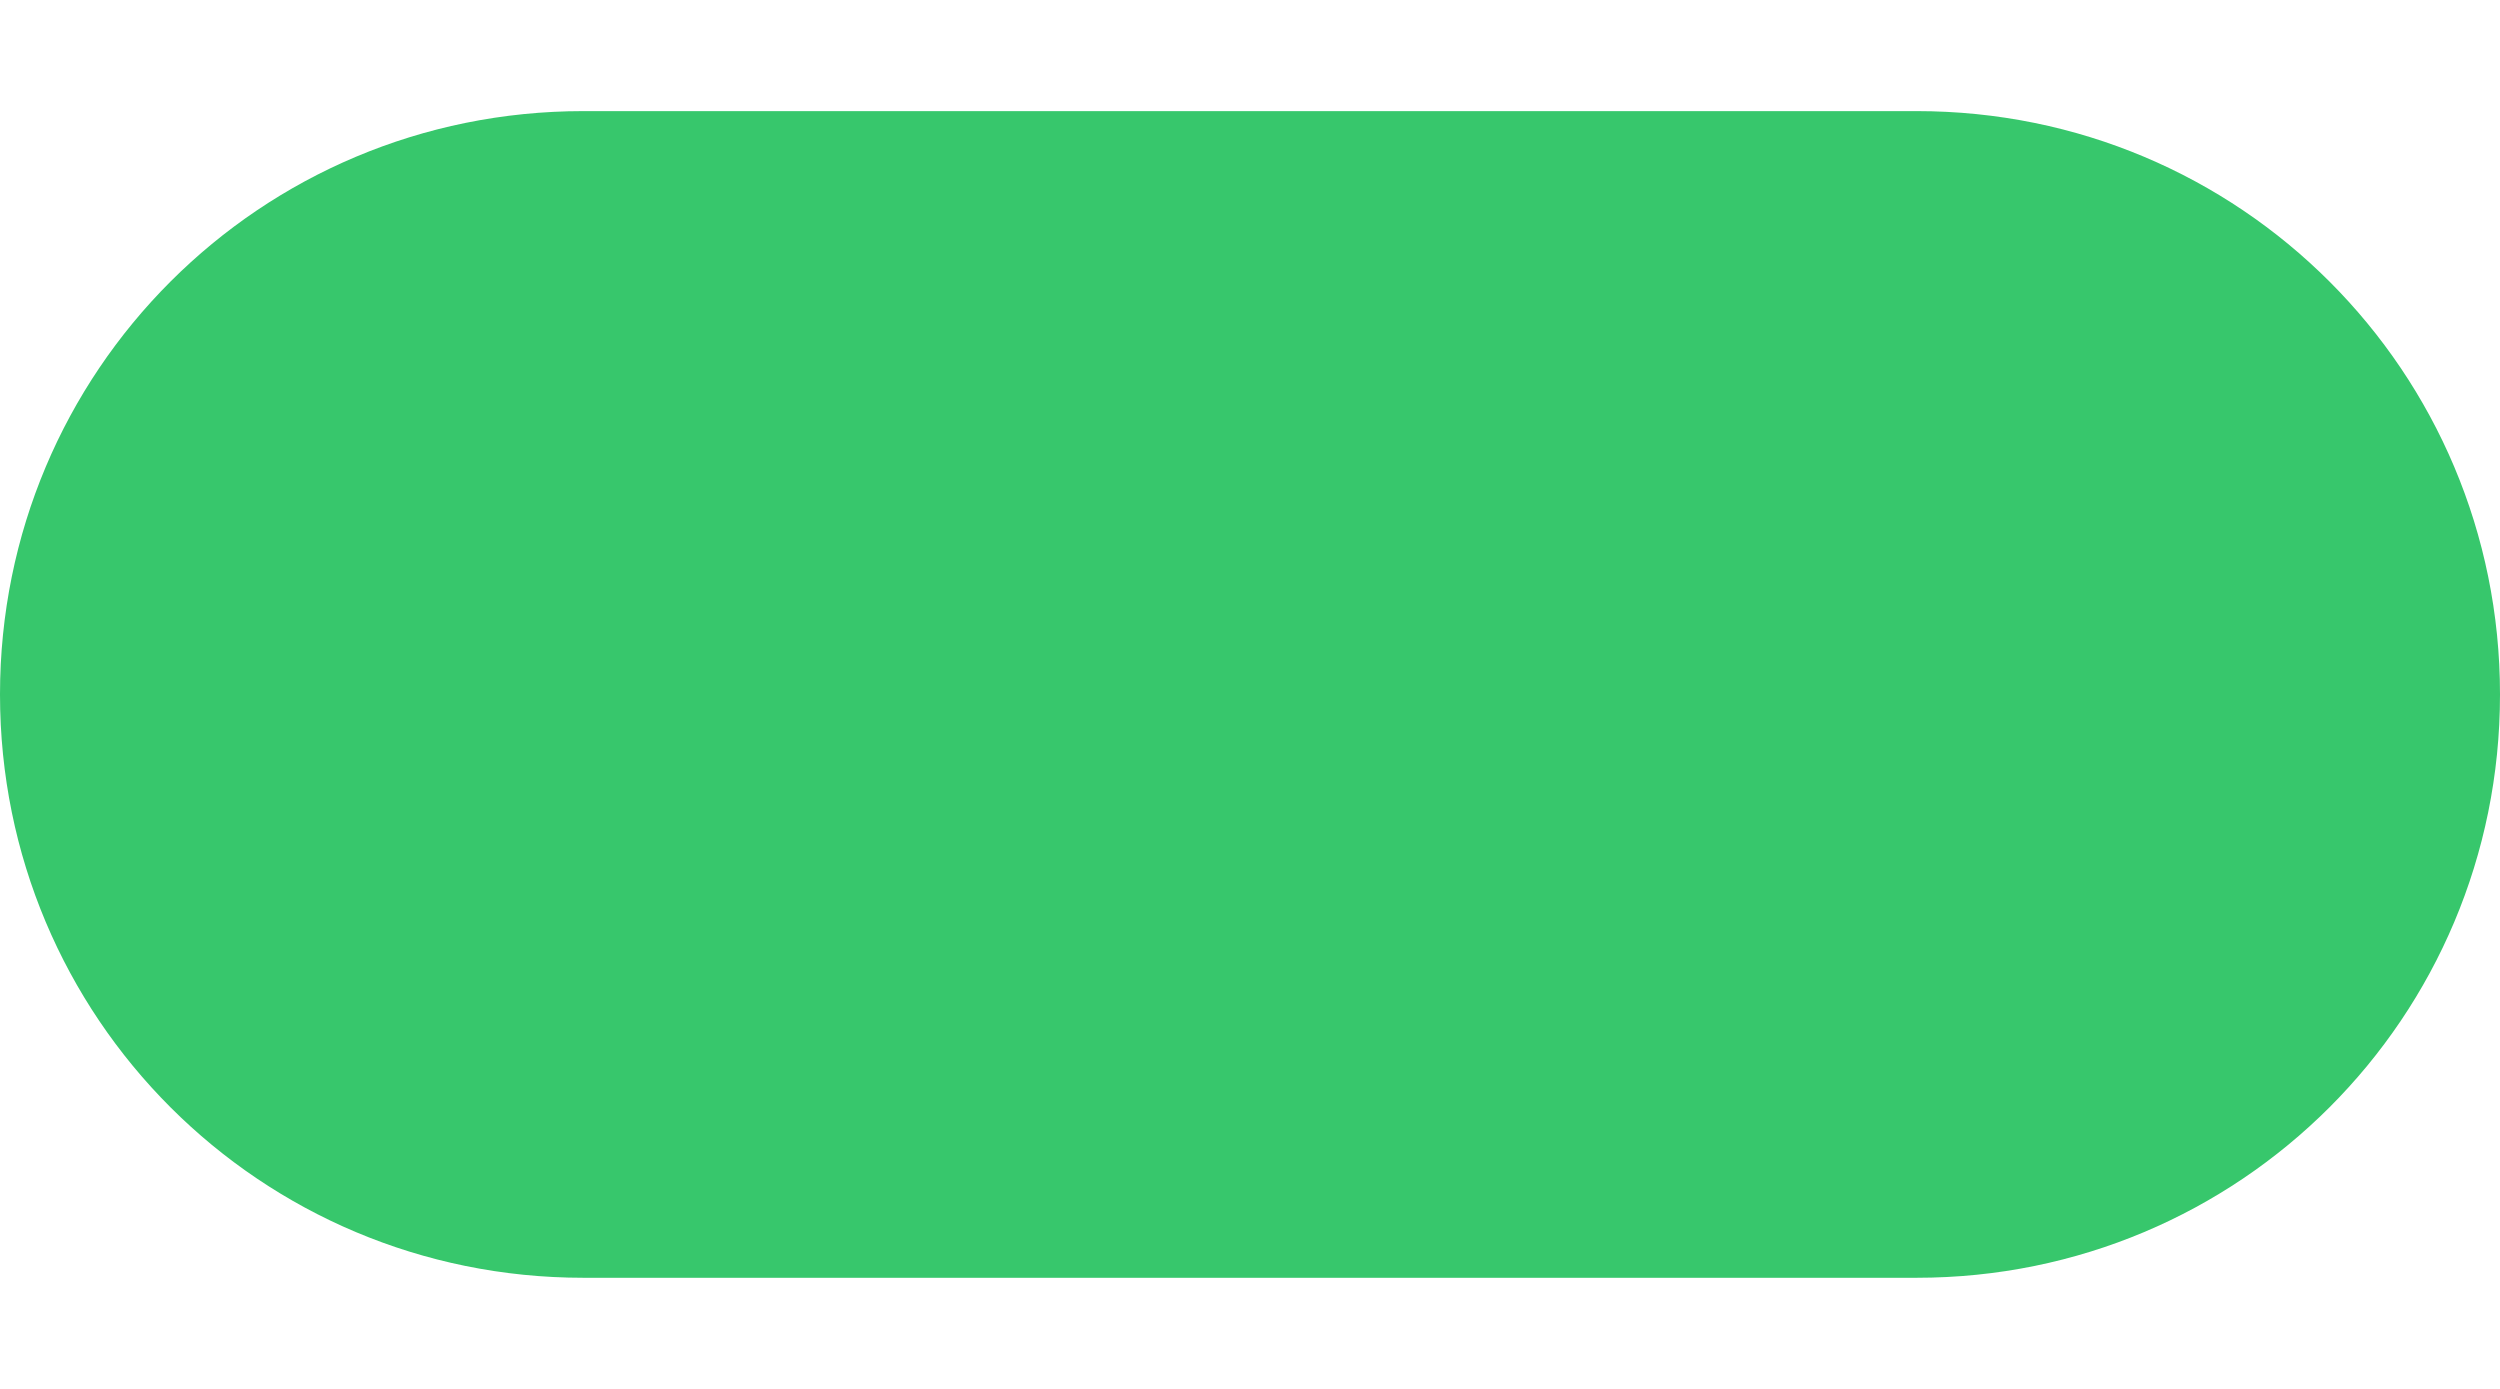
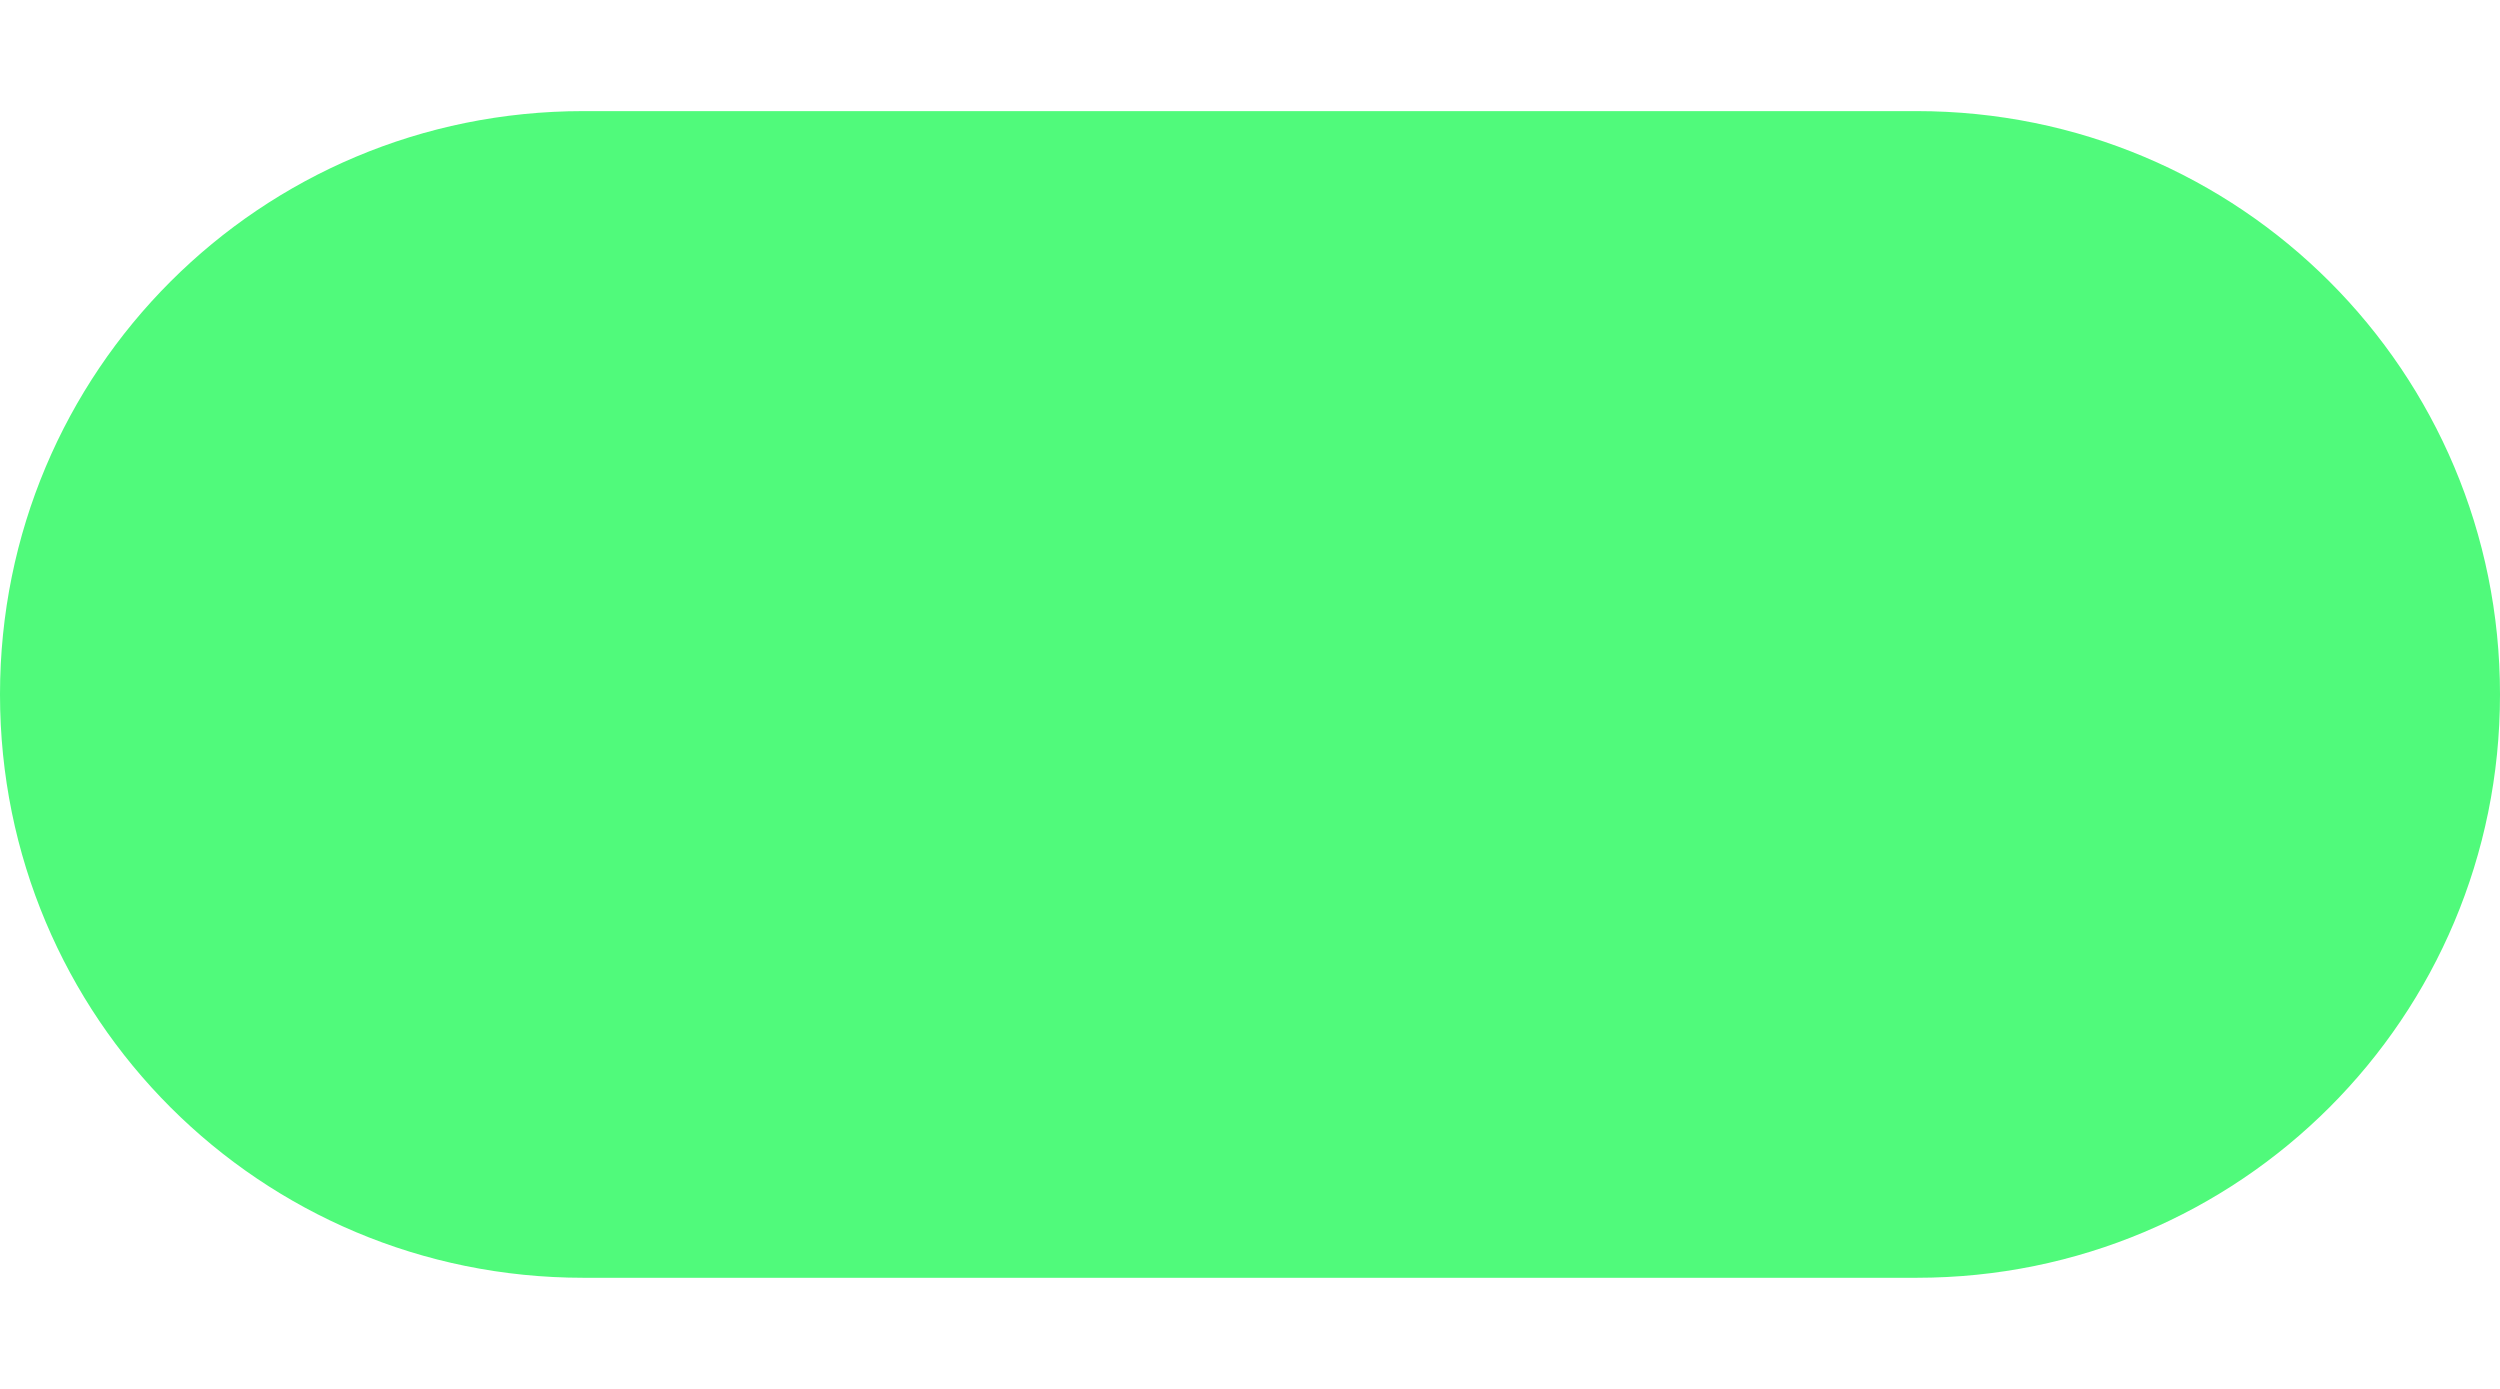
<svg xmlns="http://www.w3.org/2000/svg" style="isolation:isolate" viewBox="0 0 45 25" width="45" height="25" version="1.1" id="svg4">
  <defs id="defs8" />
-   <path id="rect27178" style="fill:#37C76C;stroke-width:0" d="m 10.5,2 h 24 C 40.317,2 45,6.683 45,12.5 45,18.317 40.317,23 34.5,23 h -24 C 4.683,23 0,18.317 0,12.5 0,6.683 4.683,2 10.5,2 Z" />
+   <path id="rect27178" style="fill:#50fa7b;stroke-width:0" d="m 10.5,2 h 24 C 40.317,2 45,6.683 45,12.5 45,18.317 40.317,23 34.5,23 h -24 C 4.683,23 0,18.317 0,12.5 0,6.683 4.683,2 10.5,2 Z" />
</svg>
